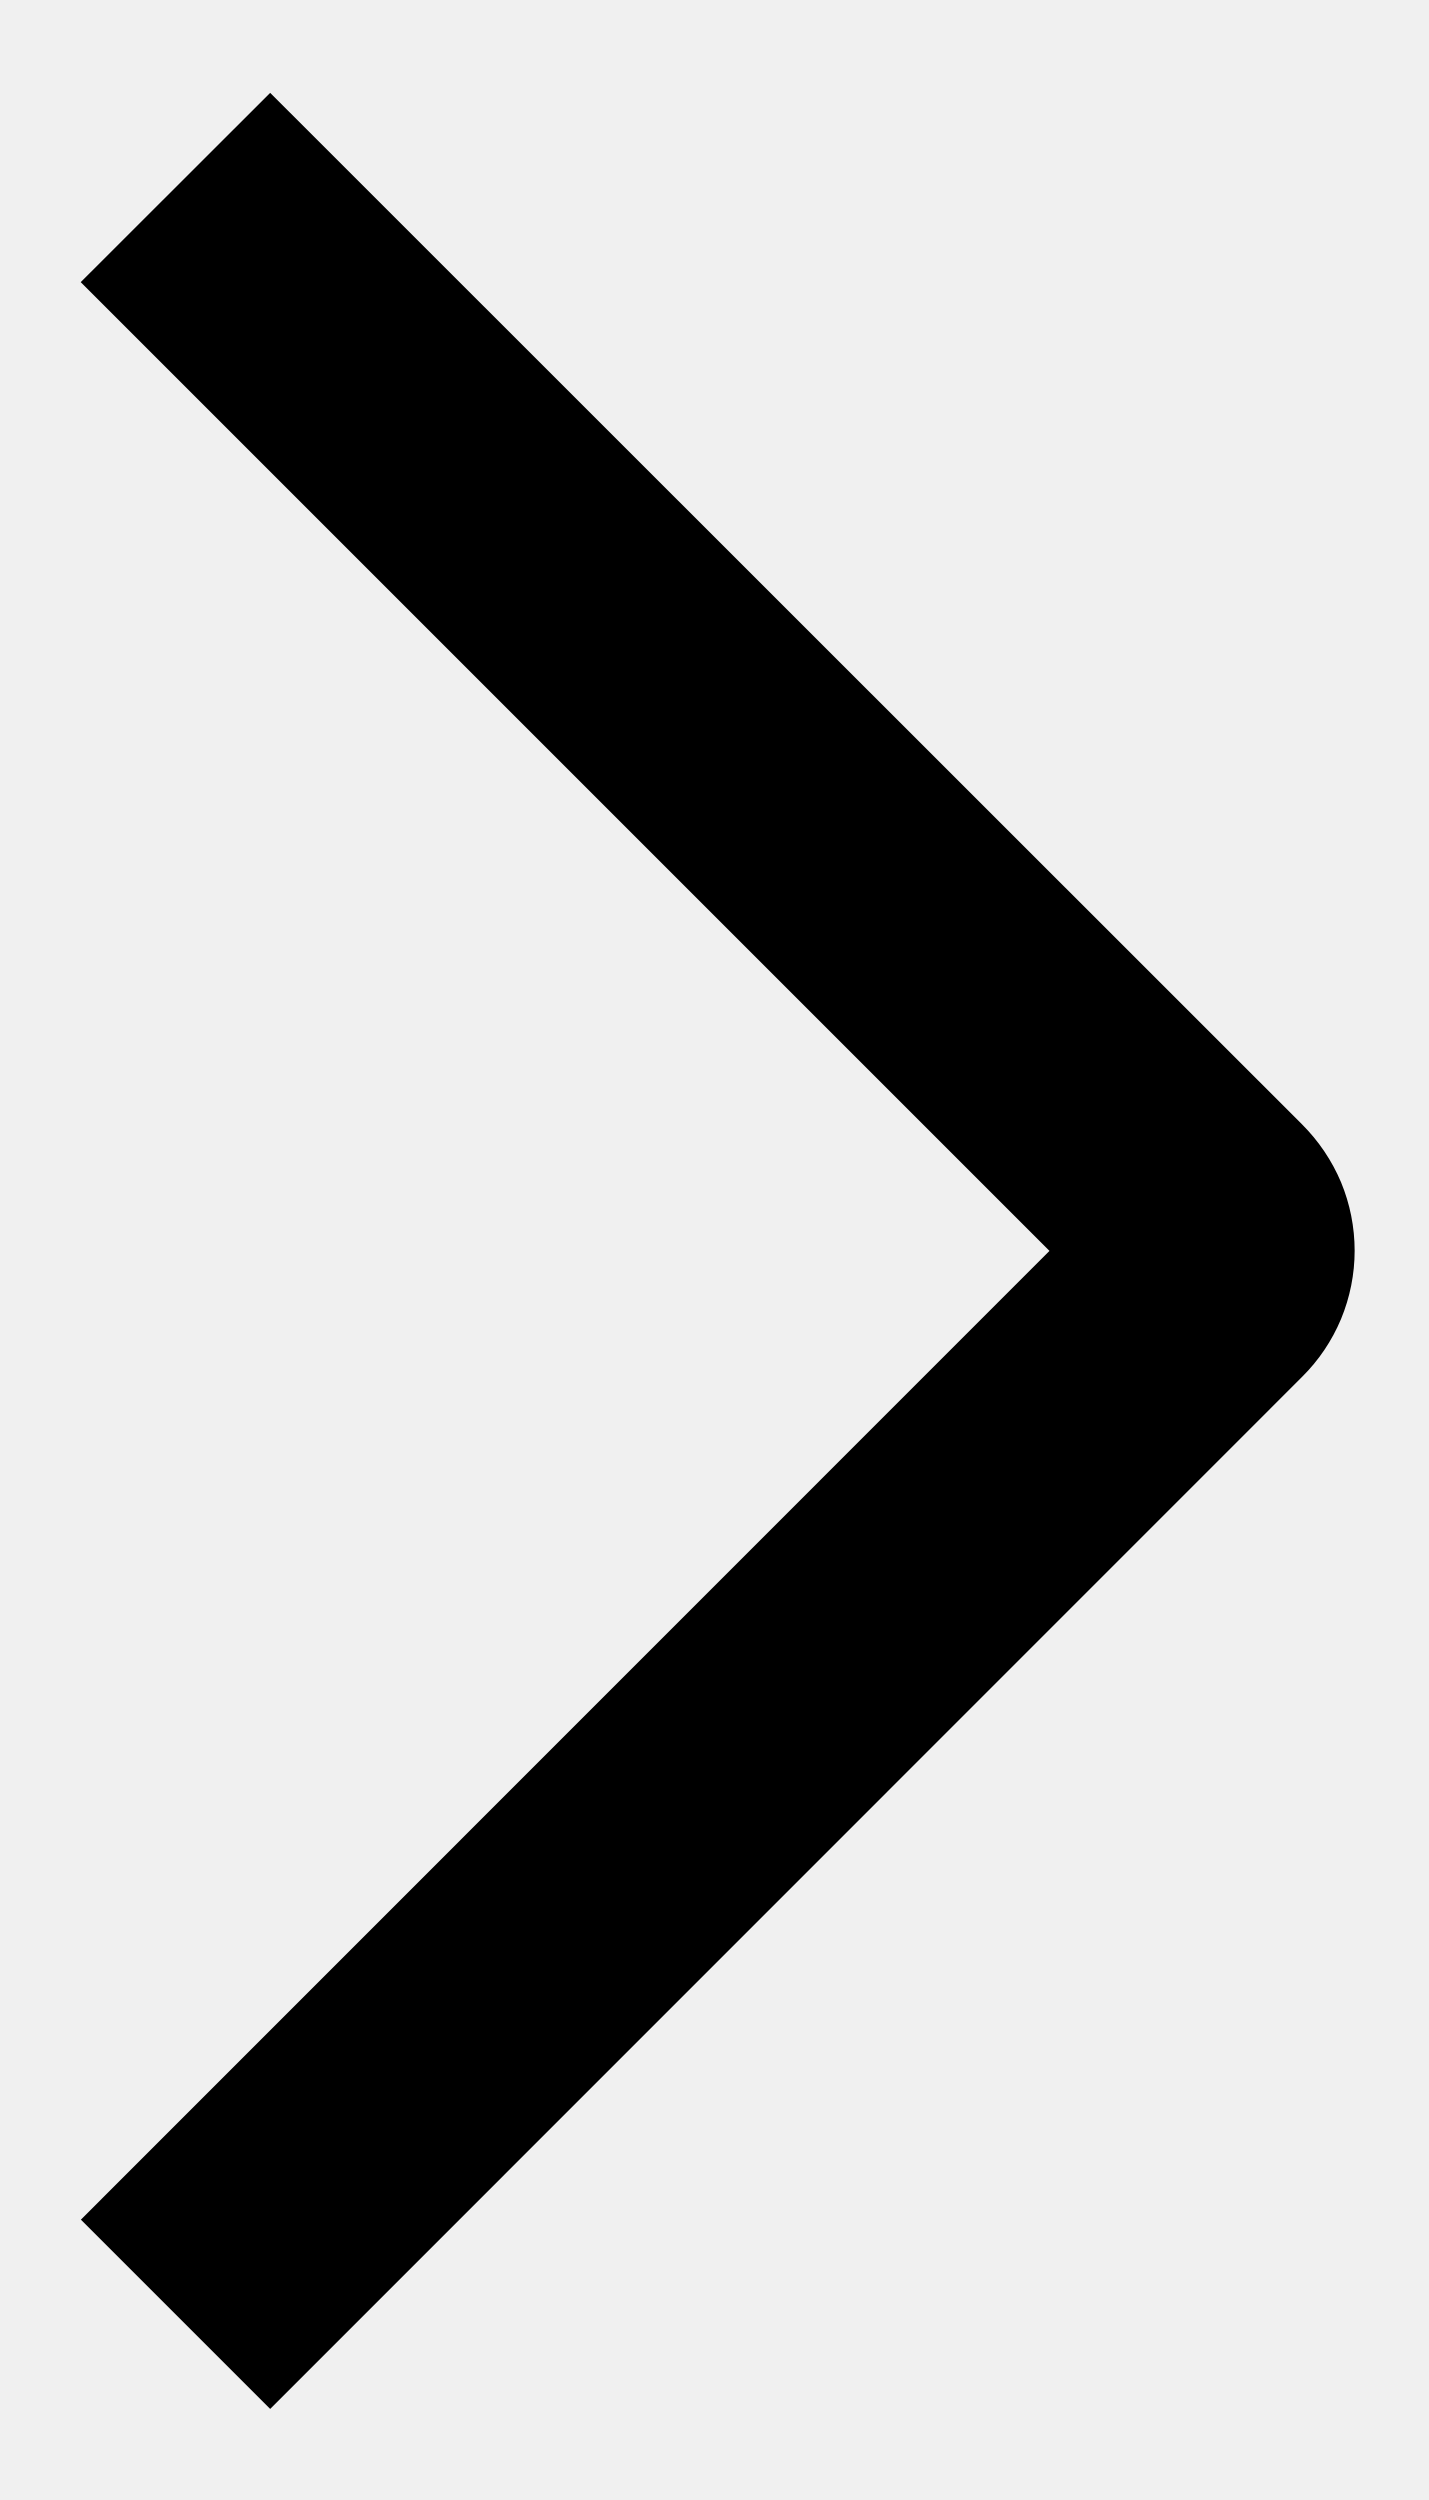
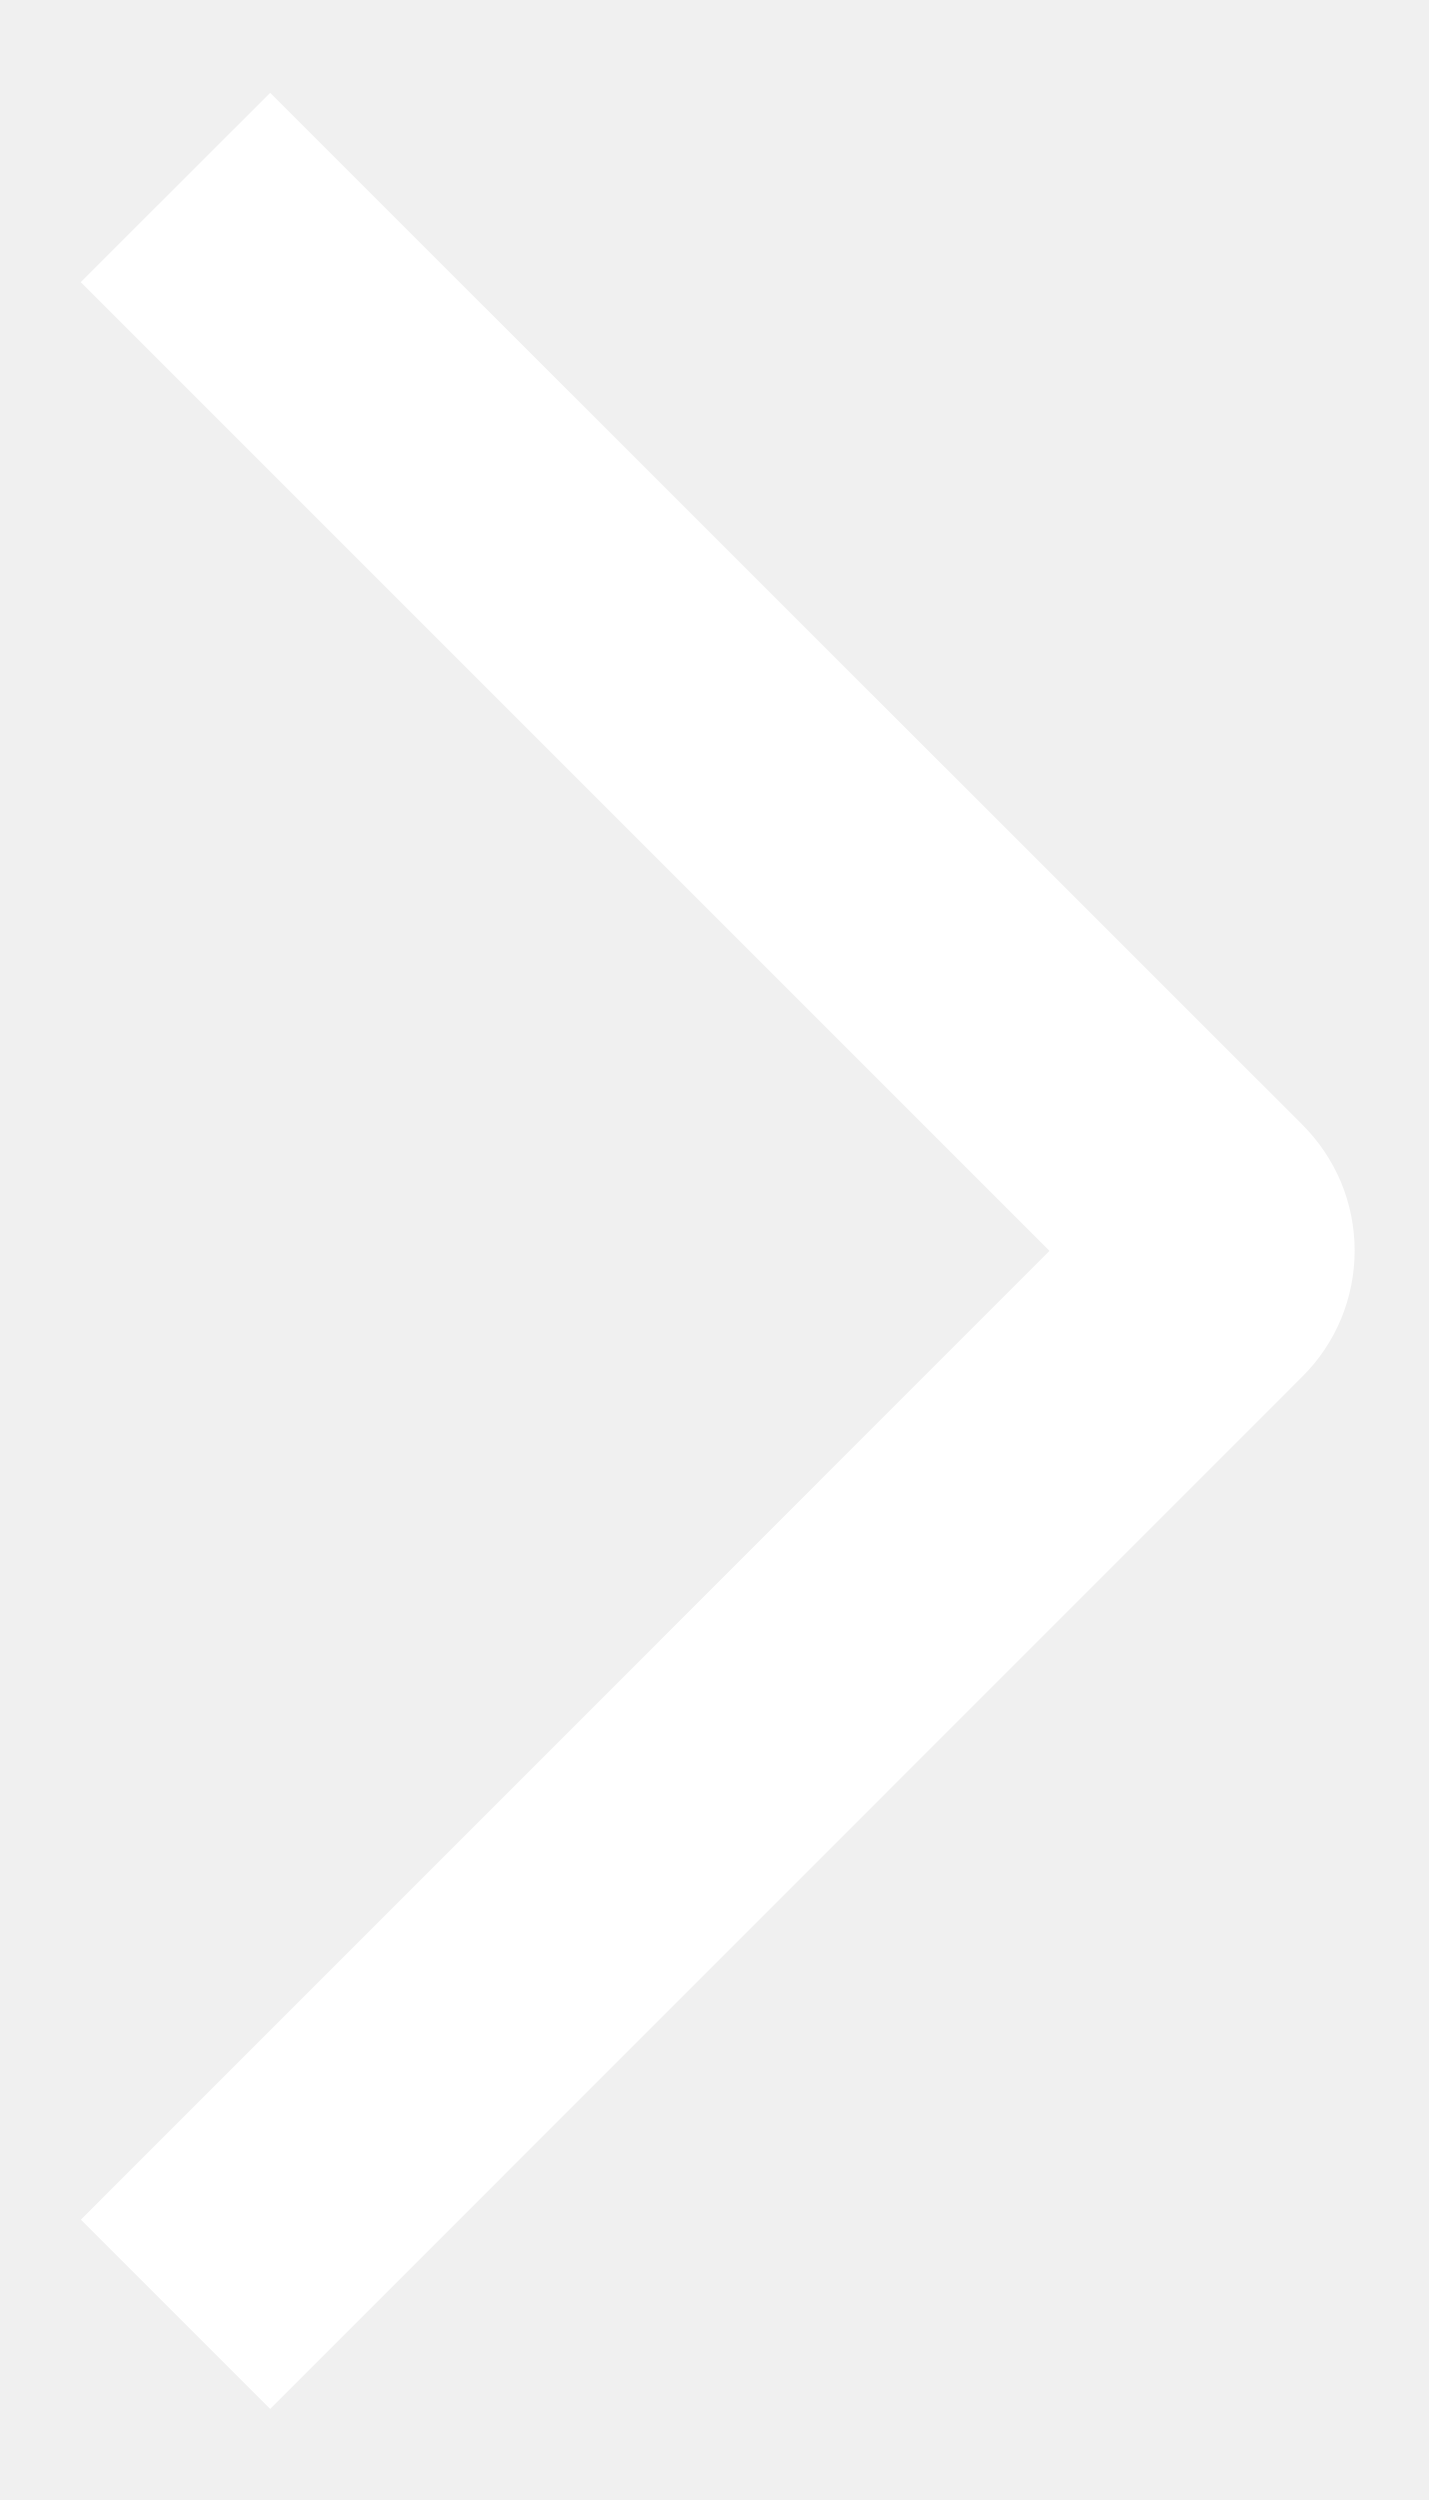
<svg xmlns="http://www.w3.org/2000/svg" width="8" height="14" viewBox="0 0 8 14" fill="none">
-   <path d="M0.452 1.58L1.513 0.52L7.292 6.297C7.385 6.39 7.459 6.5 7.51 6.621C7.56 6.742 7.586 6.872 7.586 7.004C7.586 7.135 7.56 7.265 7.51 7.386C7.459 7.508 7.385 7.618 7.292 7.71L1.513 13.49L0.453 12.43L5.877 7.005L0.452 1.58Z" fill="black" />
+   <path d="M0.452 1.58L1.513 0.52L7.292 6.297C7.385 6.39 7.459 6.5 7.51 6.621C7.56 6.742 7.586 6.872 7.586 7.004C7.586 7.135 7.56 7.265 7.51 7.386C7.459 7.508 7.385 7.618 7.292 7.71L1.513 13.49L0.453 12.43L5.877 7.005L0.452 1.58Z" fill="white" />
</svg>
